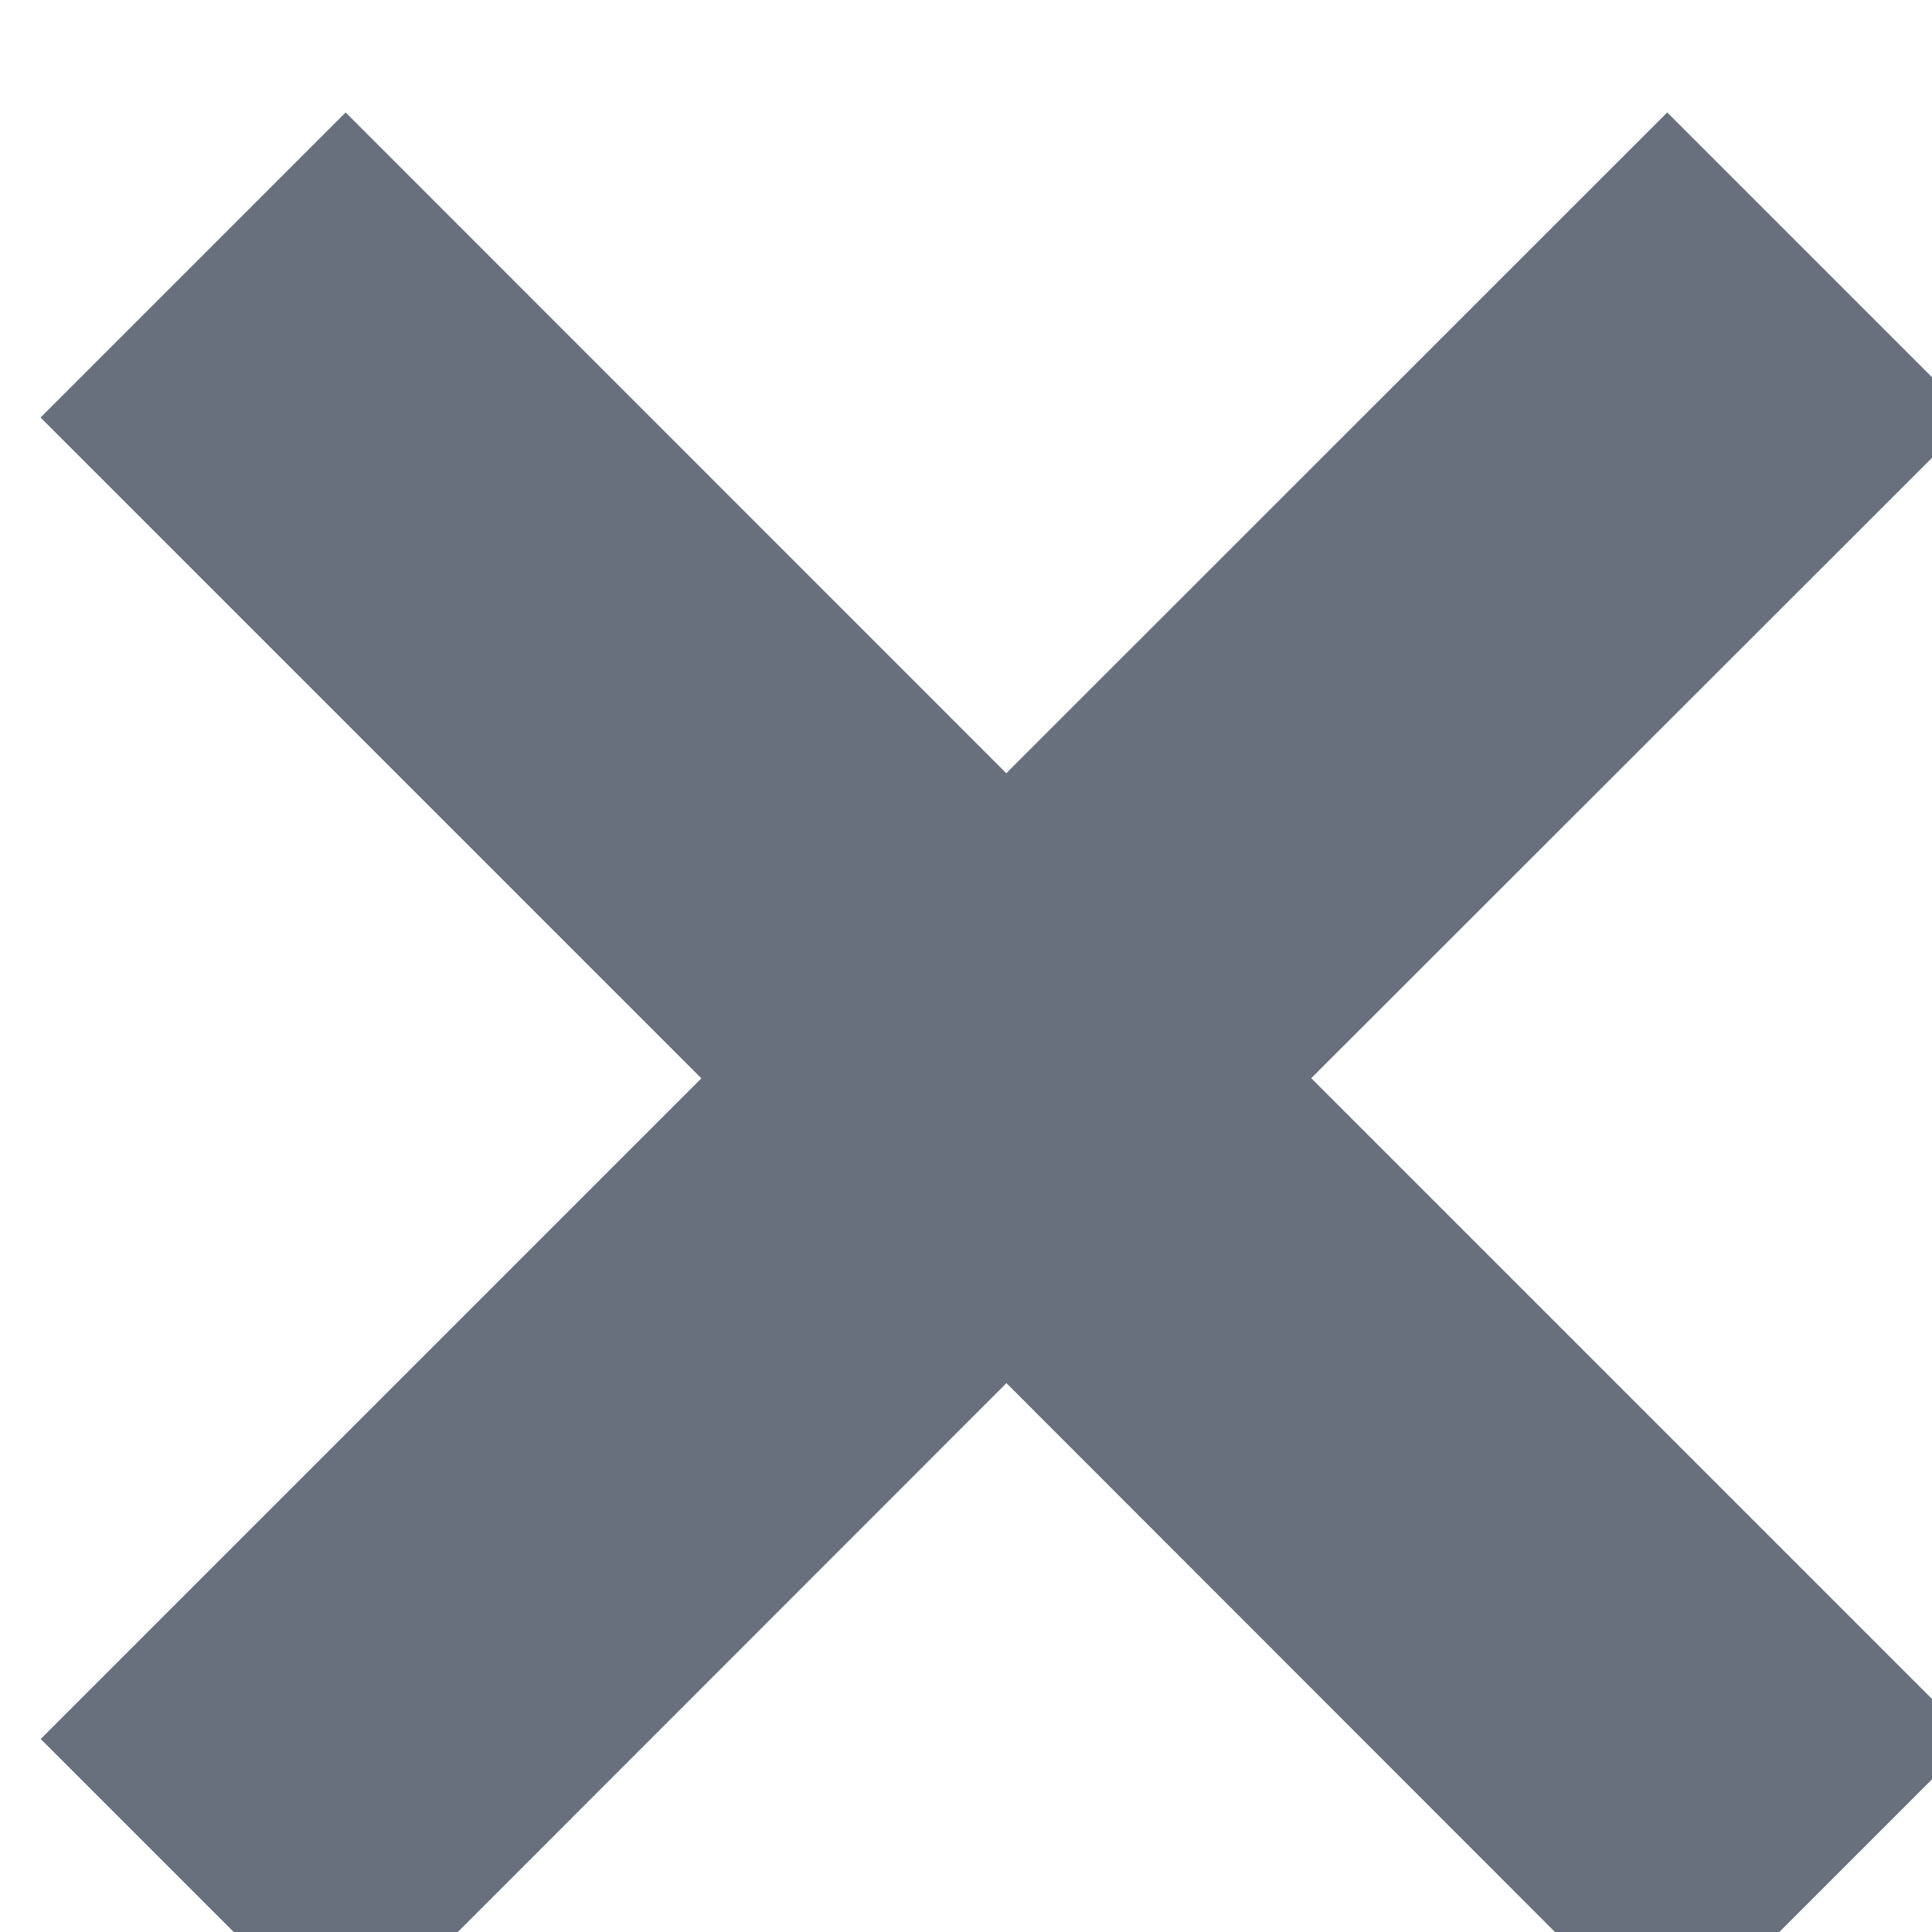
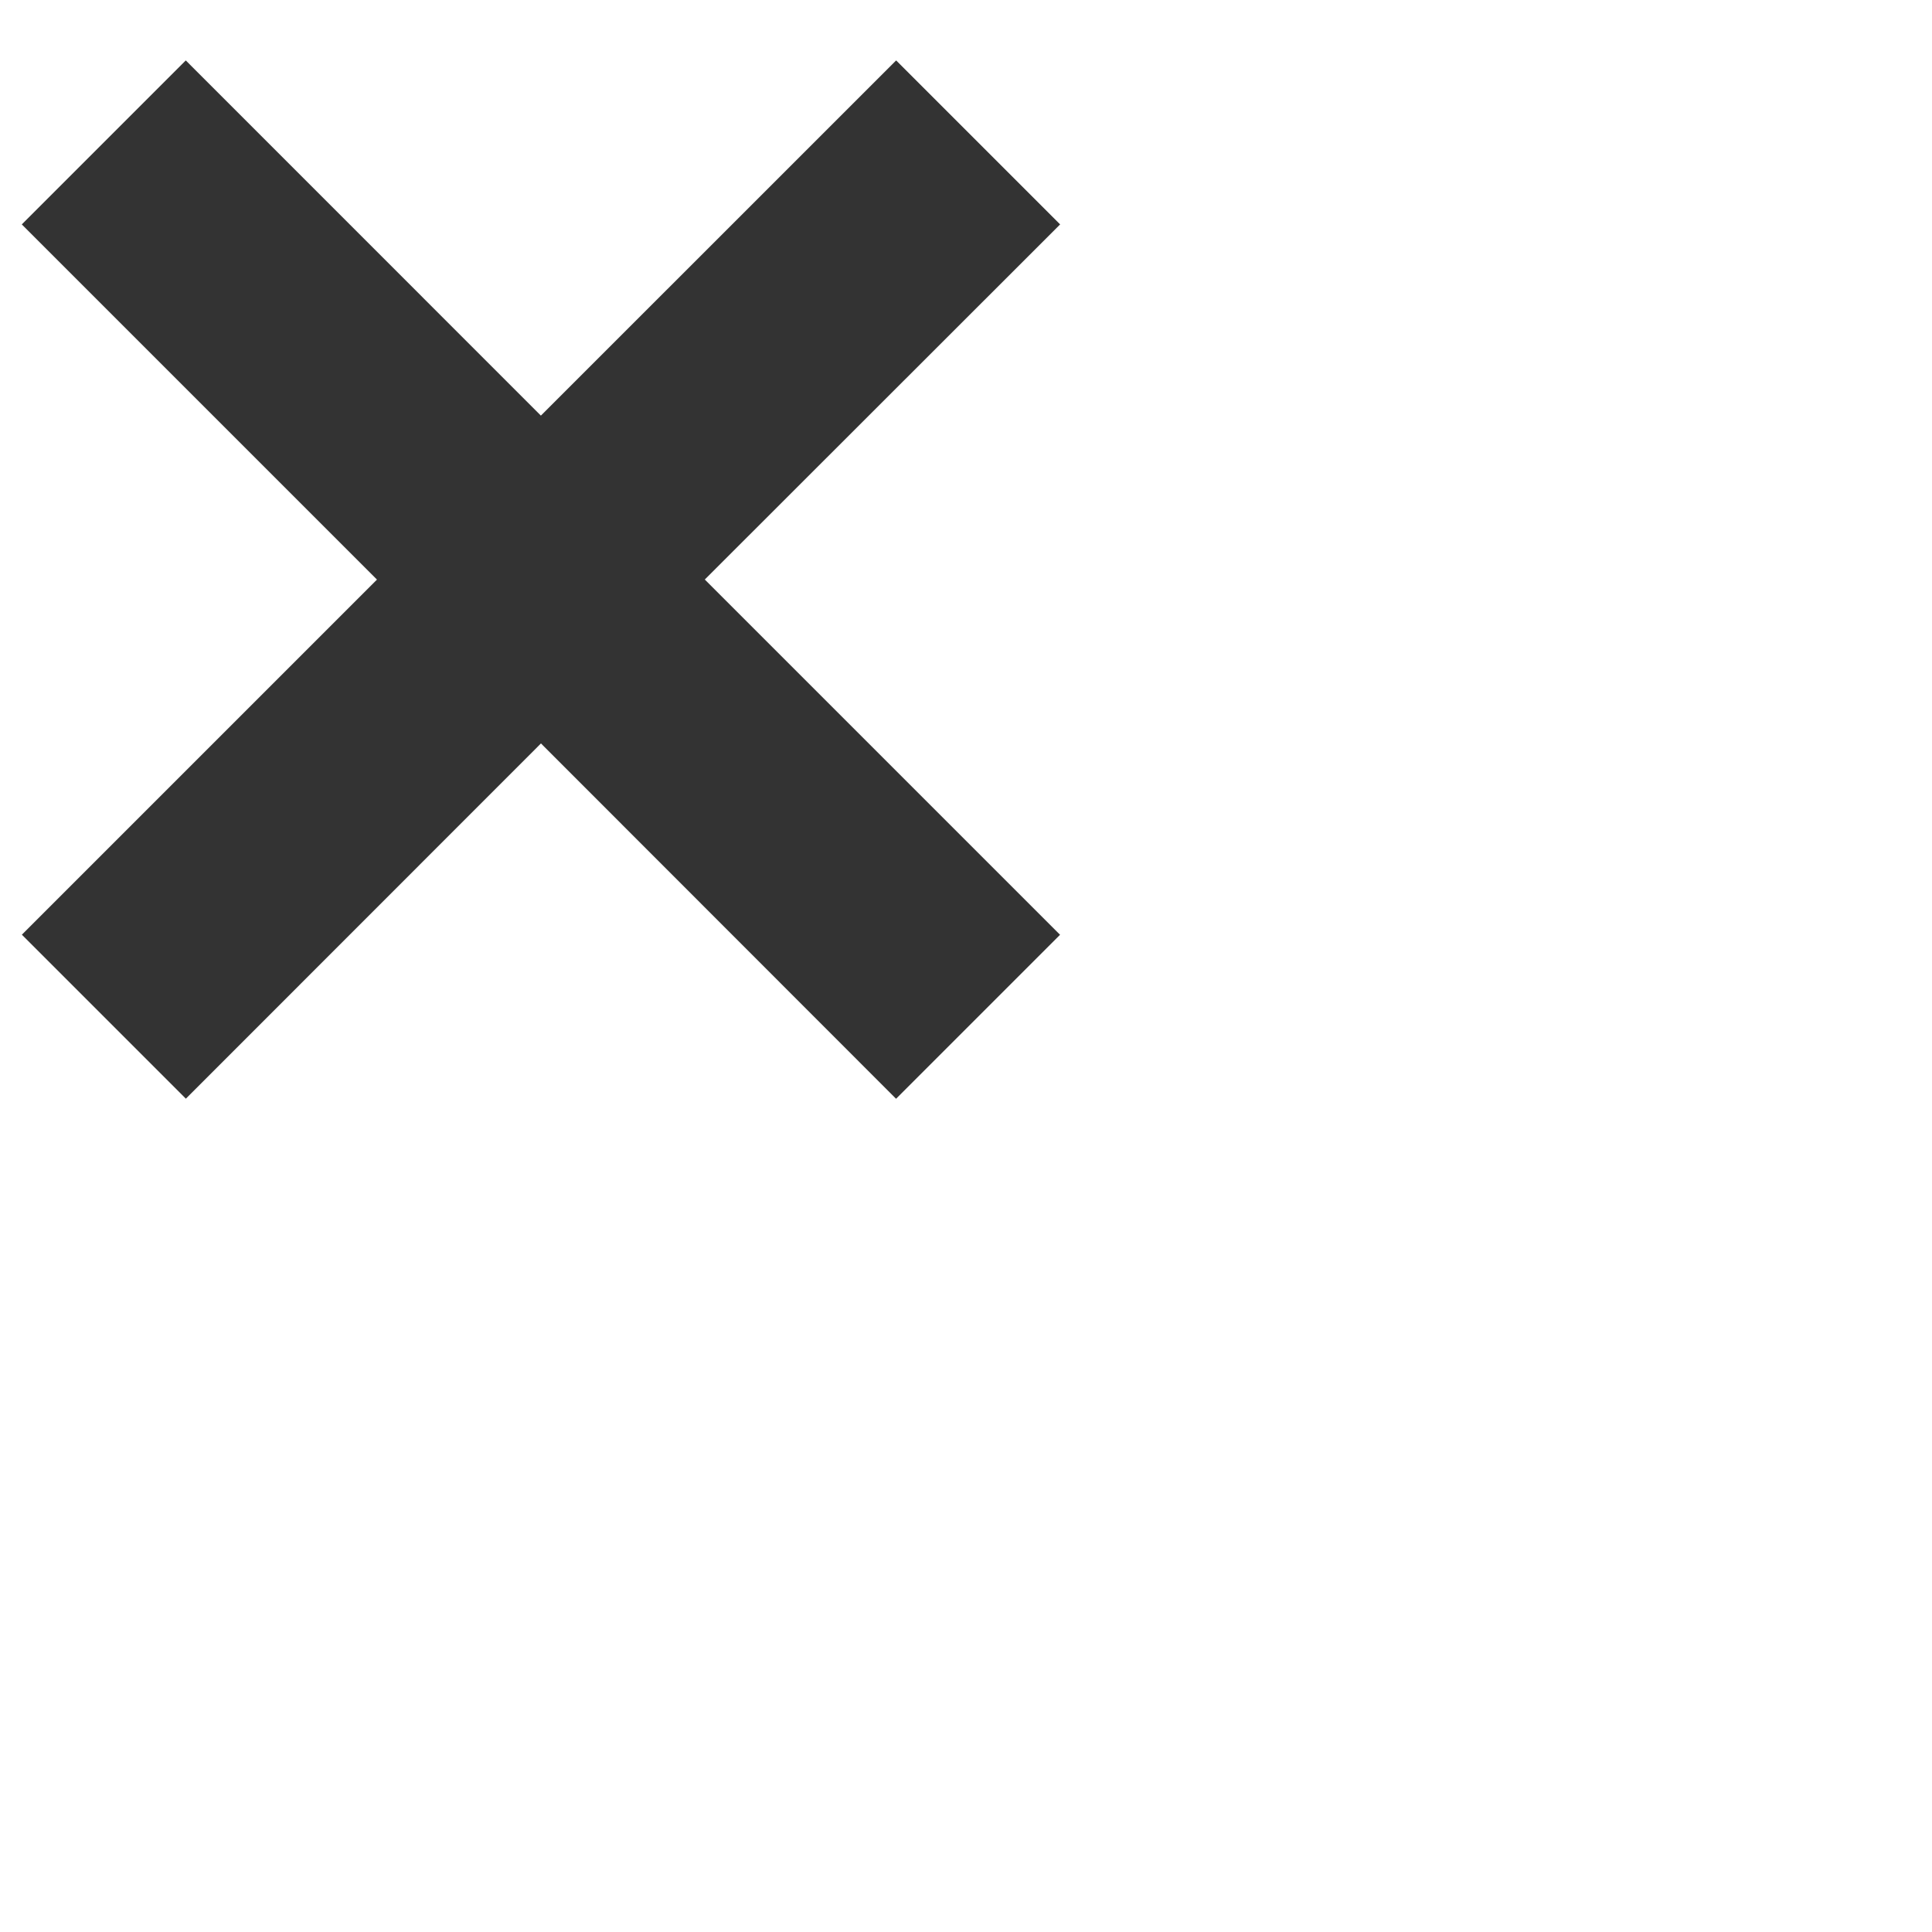
- <svg xmlns="http://www.w3.org/2000/svg" class="close">
-   <path id="close-path" d="m11.596.782 2.122 2.122L9.12 7.499l4.597 4.597-2.122 2.122L7 9.62l-4.595 4.597-2.122-2.122L4.878 7.5.282 2.904 2.404.782l4.595 4.596L11.596.782Z" fill="#69707D" fill-rule="evenodd" />
+ <svg xmlns="http://www.w3.org/2000/svg" width="25" height="25">
+   <path d="m11.596.782 2.122 2.122L9.12 7.499l4.597 4.597-2.122 2.122L7 9.62l-4.595 4.597-2.122-2.122L4.878 7.5.282 2.904 2.404.782l4.595 4.596L11.596.782Z" fill="#333" />
</svg>
